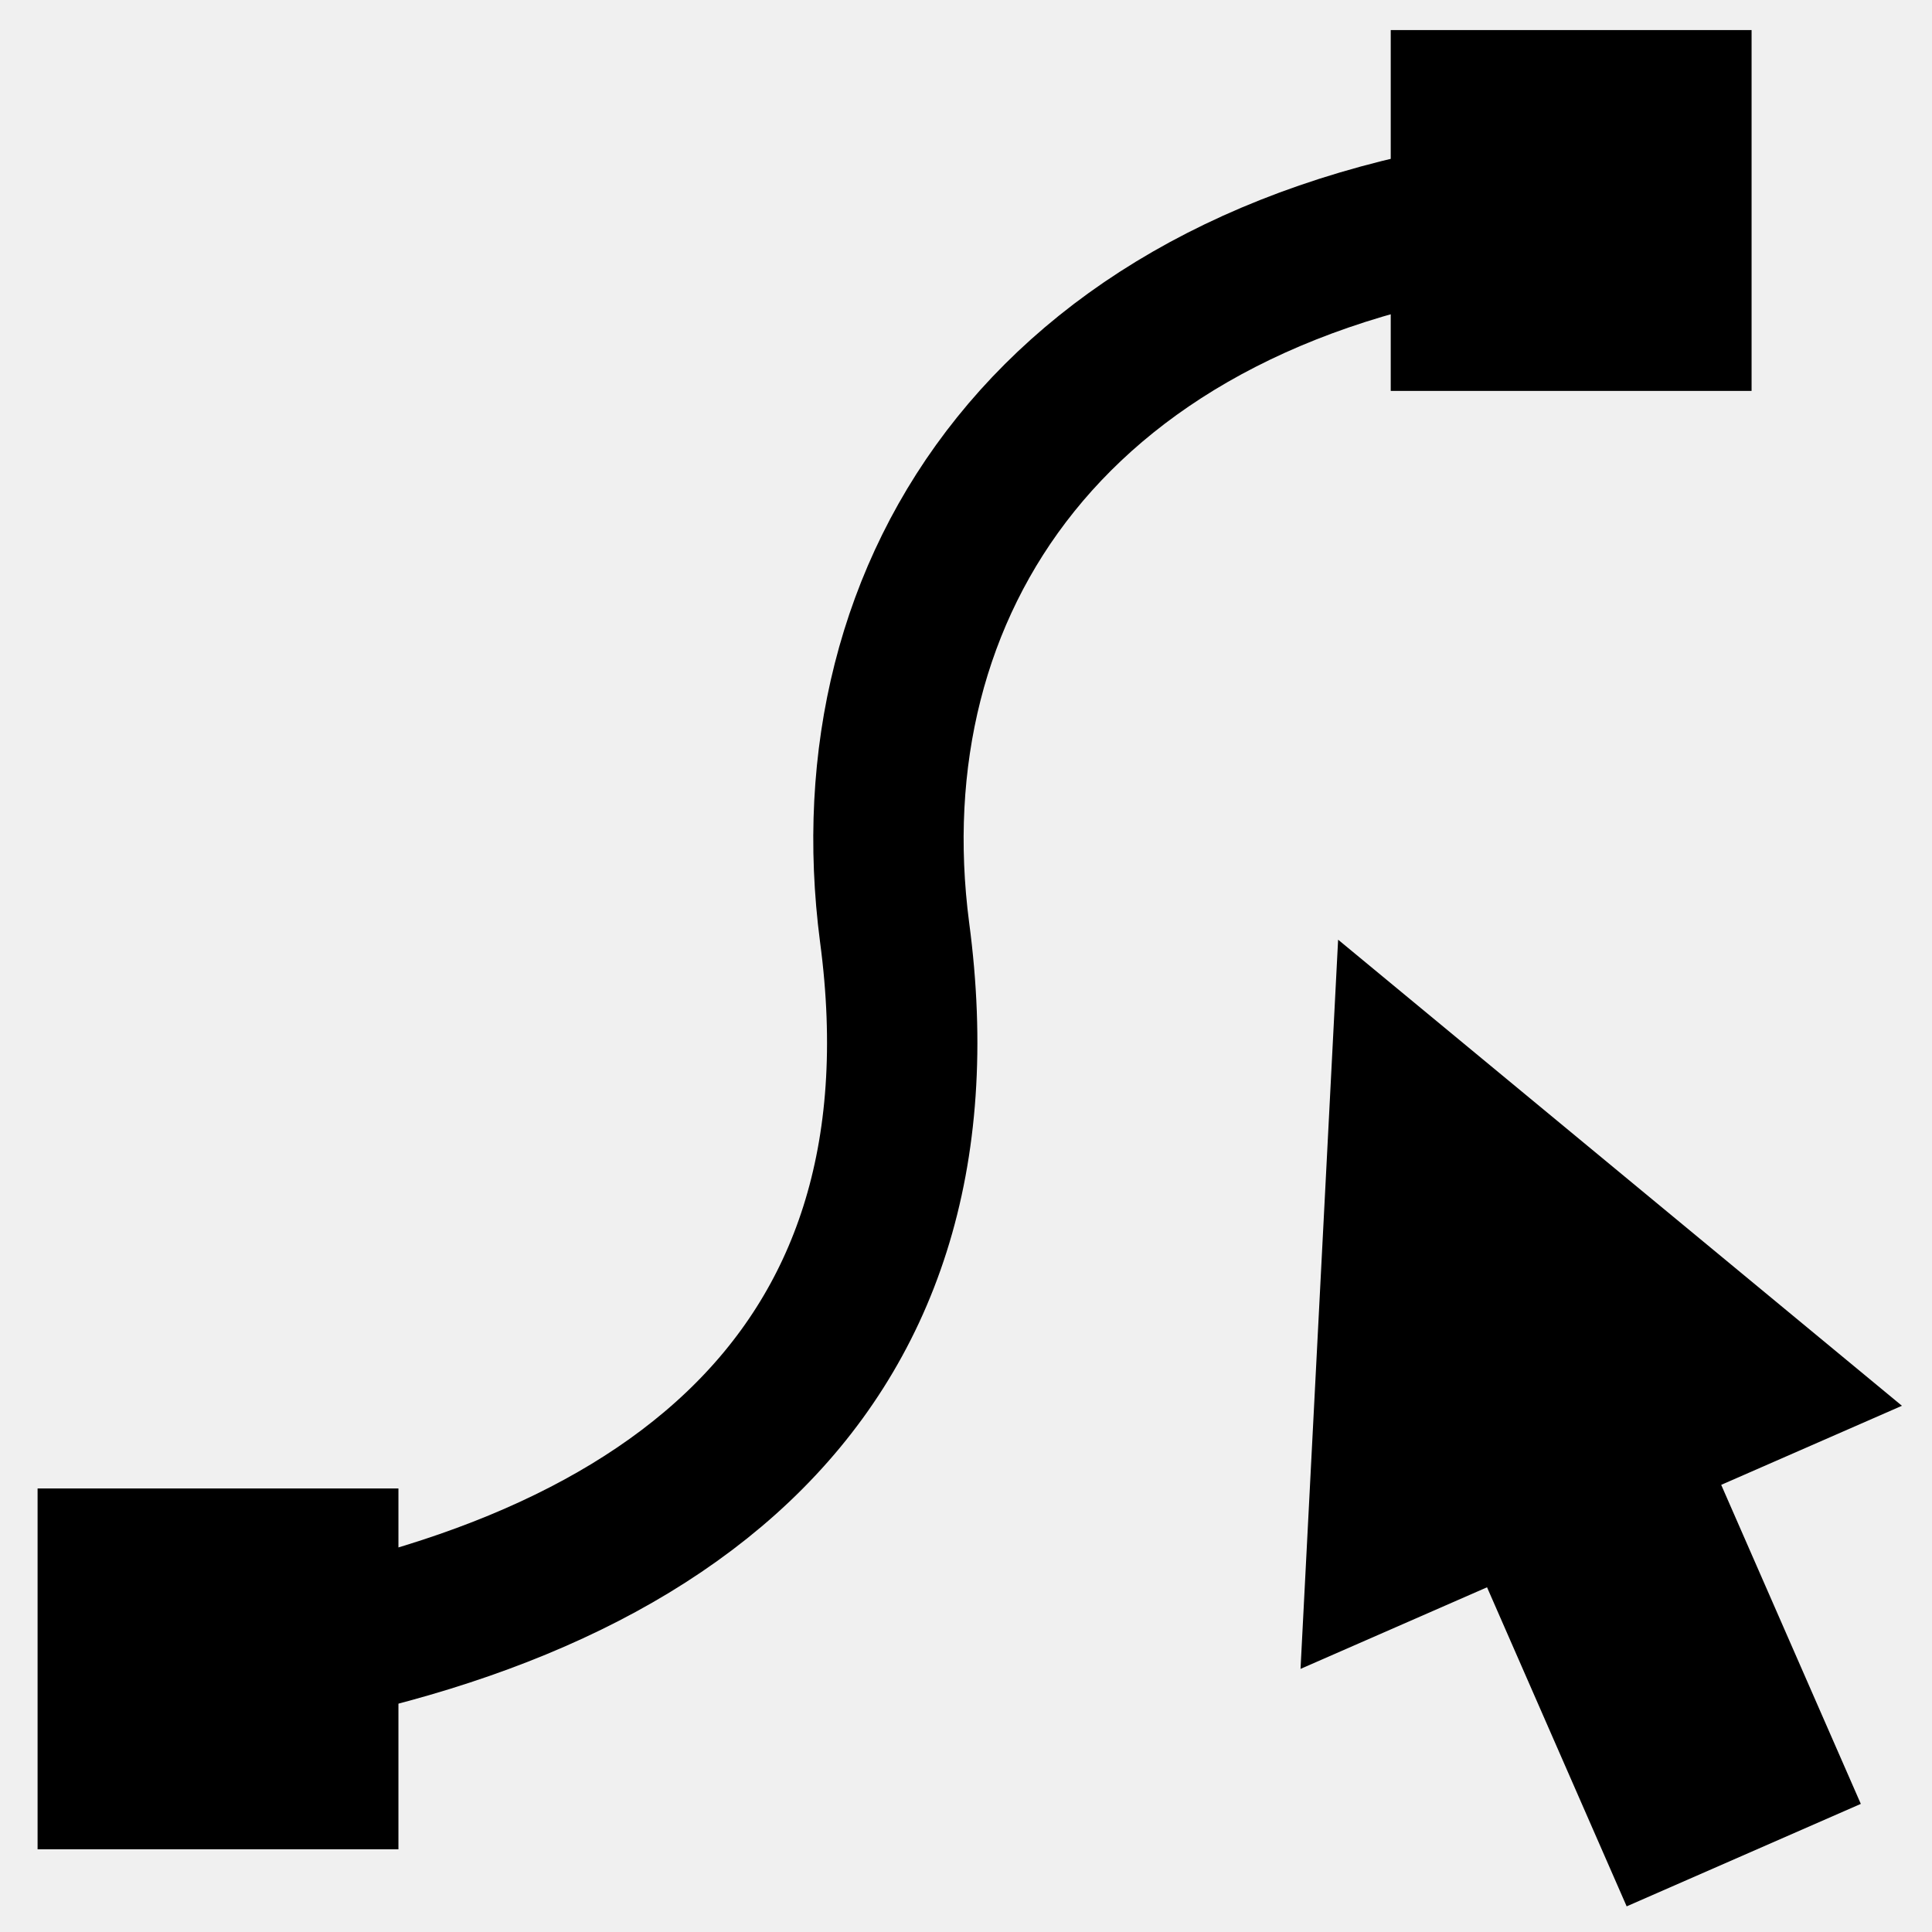
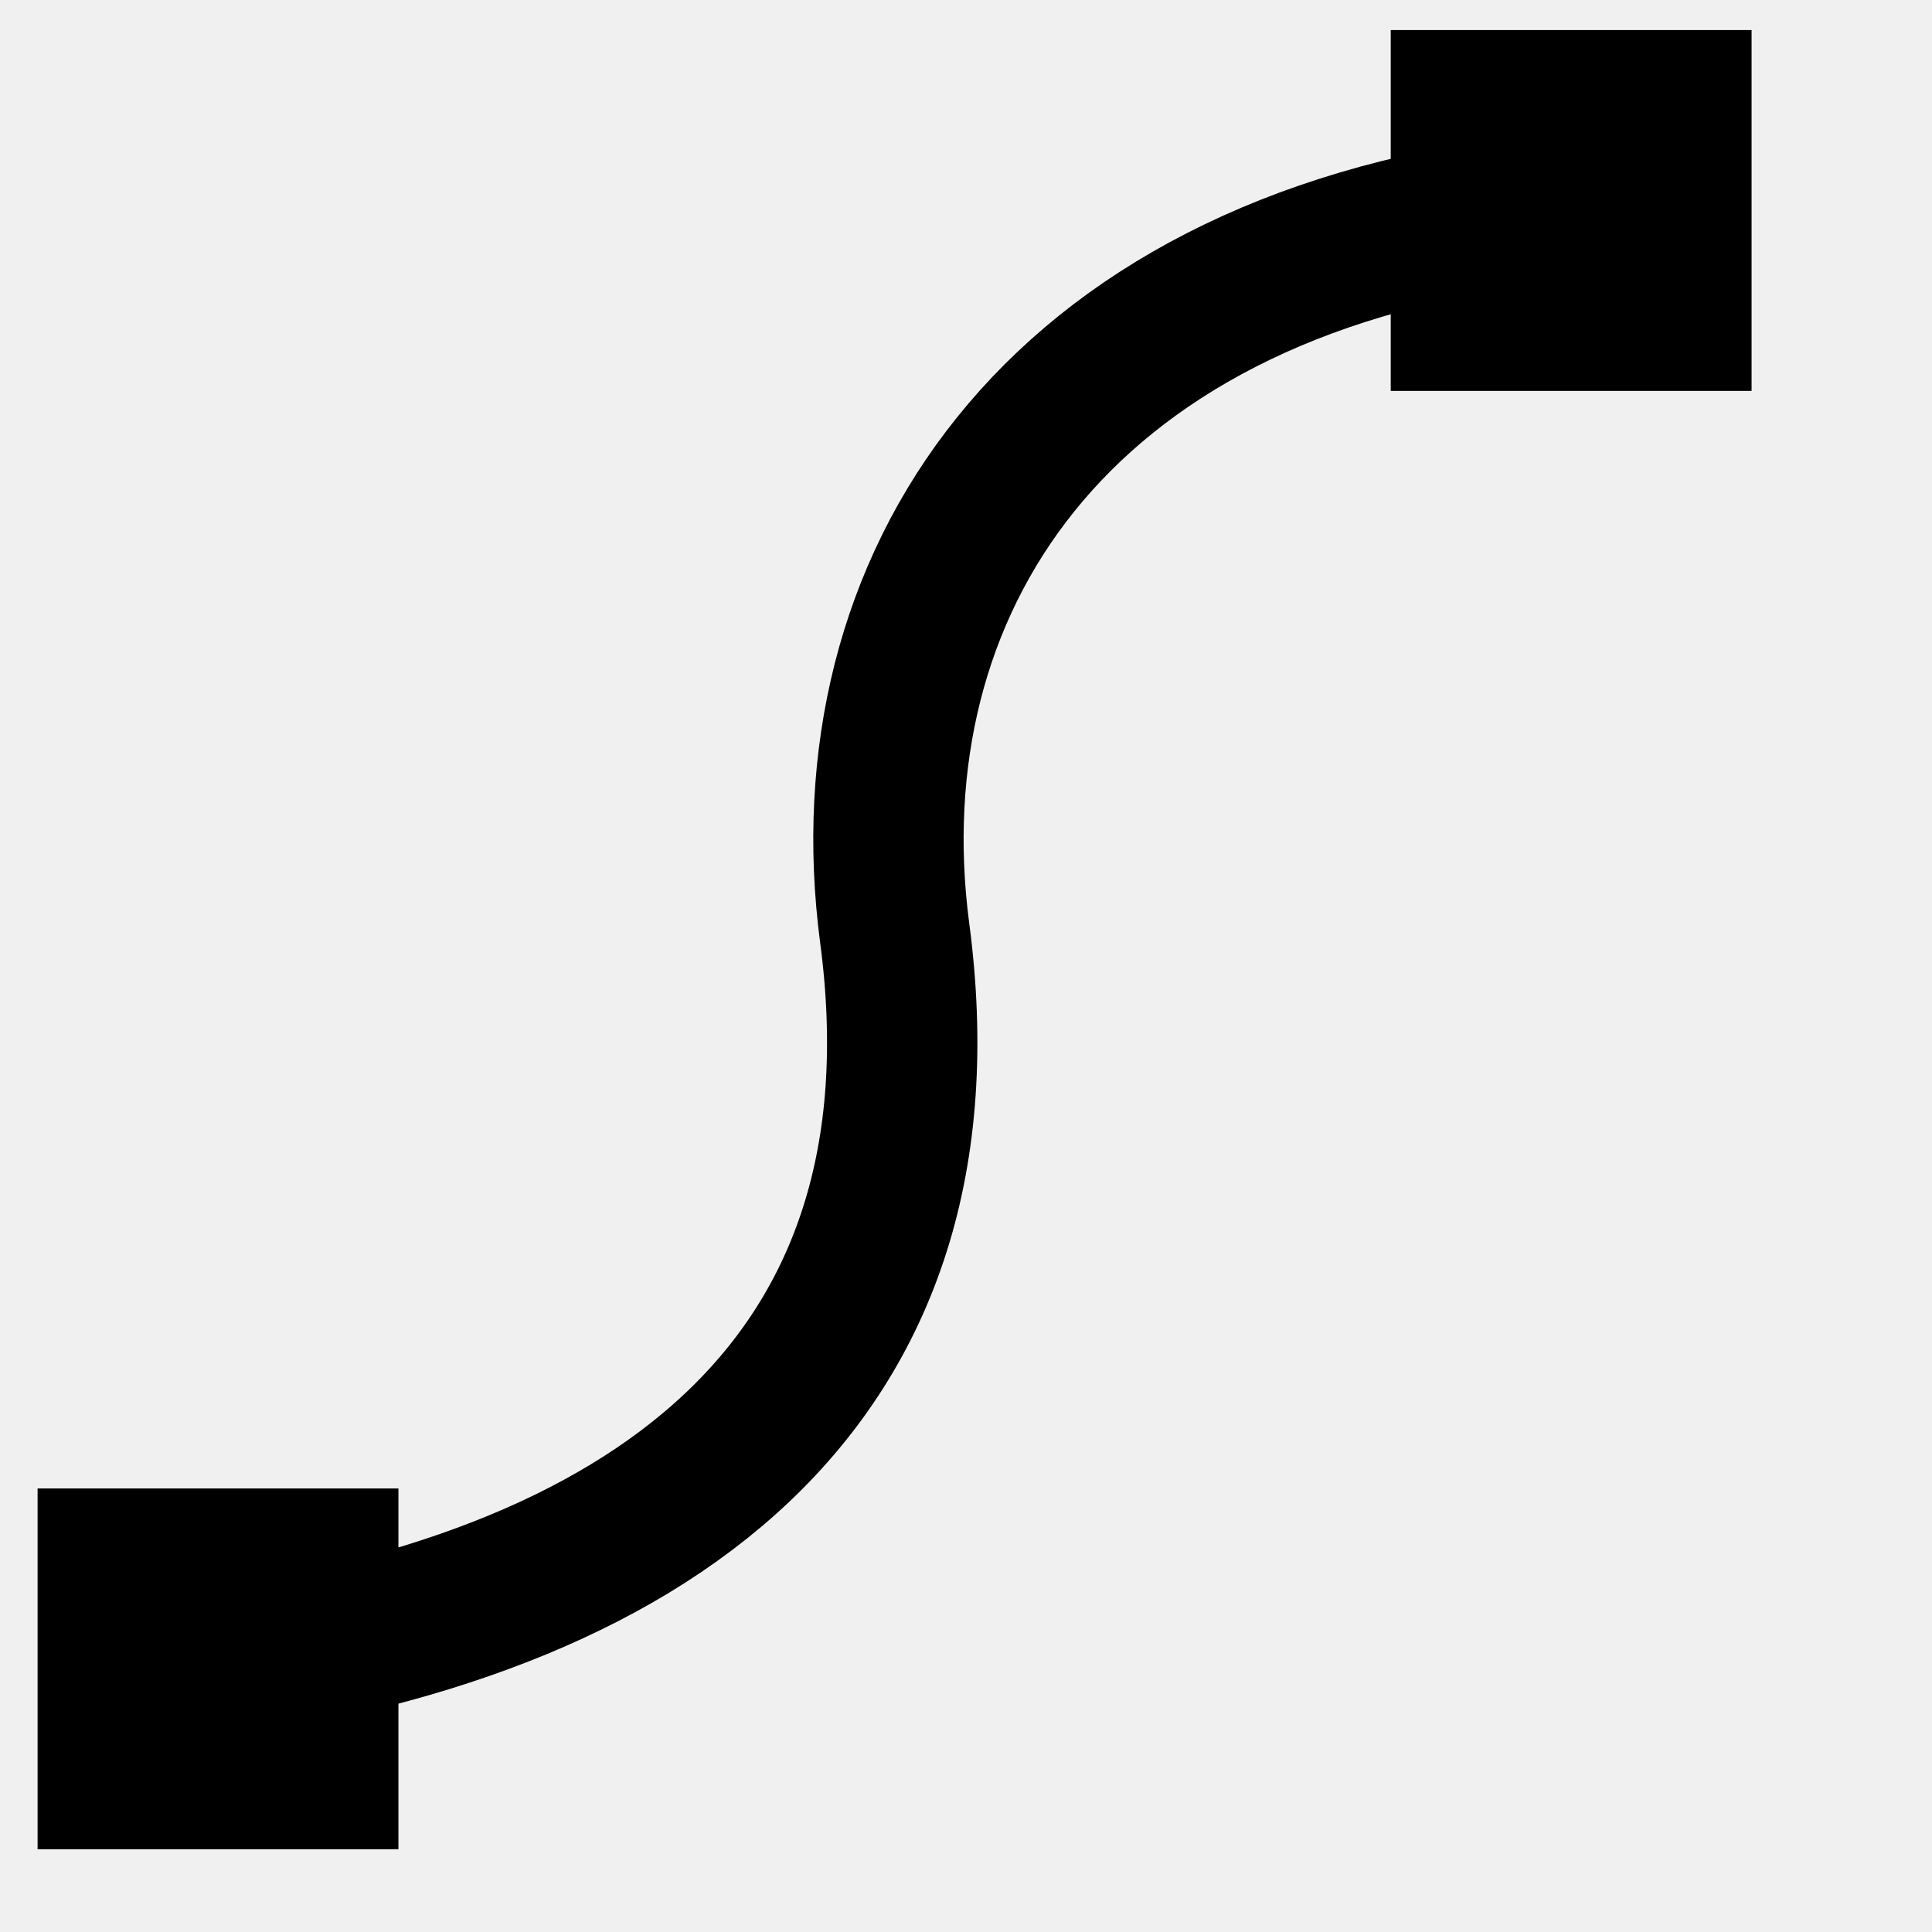
- <svg xmlns="http://www.w3.org/2000/svg" version="1.1" id="Capa_1" x="0px" y="0px" viewBox="0 0 25.7 25.7" style="enable-background:new 0 0 25.7 25.7;" xml:space="preserve">
-   <style type="text/css">
- 	.st0{display:none;}
- 	.st1{display:inline;}
- 	.st2{display:inline;fill:#FFFFFF;}
- 	.st3{fill:none;stroke:#000000;stroke-width:2;stroke-miterlimit:10;}
- 	.st4{display:none;fill:none;stroke:#000000;stroke-width:2;stroke-miterlimit:10;}
- 	.st5{display:none;fill:none;stroke:#000000;stroke-miterlimit:10;}
- 	.st6{display:inline;fill:none;stroke:#000000;stroke-width:2;stroke-miterlimit:10;}
- 	.st7{display:inline;fill:none;stroke:#000000;stroke-miterlimit:10;}
- </style>
-   <g class="st0">
-     <g class="st1">
-       <g>
-         <rect x="19.5" y="0.5" transform="matrix(0.7237 -0.6901 0.6901 0.7237 2.5034 16.0654)" width="3.6" height="8.9" />
-       </g>
-       <g>
-         <path d="M16.1,3.3l6.6,7l-3.3,7.4c-0.3,0.7-0.9,1.3-1.7,1.6L2.8,25.5l-1.2-1.3l9.5-9.1c0.6,0.4,1.3,0.4,1.8-0.1     c0.5-0.5,0.5-1.2,0.2-1.8l0,0l-0.5-0.5l0,0c-0.6-0.4-1.3-0.4-1.8,0.1c-0.5,0.5-0.5,1.2-0.2,1.8l-9.5,9.1l-0.9-0.9L7,7.9     c0.3-0.7,0.9-1.3,1.6-1.6L16.1,3.3z" />
-       </g>
+ <svg xmlns="http://www.w3.org/2000/svg" id="Capa_1" version="1.1" viewBox="0 0 25.7 25.7">
+   <defs>
+     <style>
+       .st0, .st1, .st2, .st3 {
+         fill: none;
+         stroke: #000;
+       }
+ 
+       .st0, .st2, .st3 {
+         stroke-miterlimit: 10;
+       }
+ 
+       .st1 {
+         stroke-miterlimit: 10;
+         stroke-width: 1px;
+       }
+ 
+       .st1, .st2, .st4 {
+         display: none;
+       }
+ 
+       .st2, .st3 {
+         stroke-width: 2px;
+       }
+ 
+       .st5 {
+         fill: #fff;
+       }
+     </style>
+   </defs>
+   <g class="st4">
+     <g>
+       <rect x="19.53" y=".5" width="3.6" height="8.9" transform="translate(2.48 16.09) rotate(-43.64)" />
+       <path d="M16.1,3.3l6.6,7-3.3,7.4c-.3.7-.9,1.3-1.7,1.6l-14.9,6.2-1.2-1.3,9.5-9.1c.6.4,1.3.4,1.8-.1s.5-1.2.2-1.8h0l-.5-.5h0c-.6-.4-1.3-.4-1.8.1s-.5,1.2-.2,1.8L1.1,23.7l-.9-.9L7,7.9c.3-.7.9-1.3,1.6-1.6l7.5-3Z" />
    </g>
-     <rect x="4.7" y="13.8" transform="matrix(0.6875 0.7262 -0.7262 0.6875 16.3509 2.5019)" class="st2" width="1.1" height="12.8" />
-     <rect x="10.9" y="6.9" transform="matrix(0.6875 0.7262 -0.7262 0.6875 13.0028 -5.9715)" class="st1" width="5.1" height="10.5" />
+     <rect class="st5" x="-1.11" y="19.65" width="12.8" height="1.1" transform="translate(-12.44 9.17) rotate(-43.43)" />
+     <rect x="8.18" y="9.6" width="10.5" height="5.1" transform="translate(-4.68 12.56) rotate(-43.43)" />
  </g>
  <g>
-     <path class="st3" d="M2.4,22.2c6.3-0.8,10.3-3.8,9.5-9.8c-0.6-4.6,2.1-8.8,8.4-9.6" />
-     <rect x="0.5" y="19.8" width="4.8" height="4.8" />
-     <rect x="18.5" y="0.4" width="4.8" height="4.8" />
-     <circle class="st0" cx="2.9" cy="21.9" r="2.7" />
-     <circle class="st0" cx="20.5" cy="2.9" r="2.7" />
-     <line class="st4" x1="10.8" y1="3" x2="13" y2="21.4" />
-     <rect x="9.2" y="0.3" transform="matrix(0.9925 -0.1223 0.1223 0.9925 -0.1312 1.3109)" class="st5" width="2.9" height="2.9" />
-     <rect x="11.8" y="21.4" transform="matrix(0.9925 -0.1223 0.1223 0.9925 -2.6945 1.7875)" class="st5" width="2.9" height="2.9" />
-     <path class="st0" d="M13.6,1.3l0.1,1.2c-3.3,1-5.7,3.7-6.6,6.9L6.5,4c0.4-0.2,0.6-0.6,0.6-1C6.9,2.4,6.4,2,5.9,2   C5.3,2.1,4.9,2.6,5,3.2C5,3.6,5.3,4,5.7,4.1l0.9,7.6l-1,0.1L6,14.5l1-0.1L8,22c-0.4,0.2-0.6,0.6-0.6,1c0.1,0.6,0.6,1,1.2,0.9   c0.6-0.1,1-0.6,0.9-1.2c-0.1-0.4-0.4-0.8-0.8-0.9L8,16.6c1.6,2.9,4.6,4.9,8.1,5.1l0.1,1.2c0,0.2,0.2,0.3,0.4,0.3l2.7-0.3   c0.2,0,0.3-0.2,0.3-0.4l-0.3-2.7c0-0.2-0.2-0.3-0.4-0.3l-2.7,0.3c-0.2,0-0.3,0.2-0.3,0.4l0.1,0.8c-3.8-0.3-7.1-3-8.1-6.6l0.9-0.1   l-0.3-2.7l-0.9,0.1c0.1-3.8,2.6-7.2,6.3-8.4L13.9,4c0,0.2,0.2,0.3,0.4,0.3L17.1,4c0.2,0,0.3-0.2,0.3-0.4L17,0.8   c0-0.2-0.2-0.3-0.4-0.3l-2.7,0.3C13.7,0.9,13.5,1.1,13.6,1.3z M18.7,20.1l0.2,2l-2,0.2l-0.2-2L18.7,20.1z M16.4,1.3l0.2,2l-2,0.2   l-0.2-2L16.4,1.3z" />
-     <path class="st4" d="M16.3,21.3c-4,0.2-8.4-2.7-9.1-8.3C5.8,4.5,14,2.6,14,2.6" />
+     <path class="st3" d="M2.4,22.2c6.3-.8,10.3-3.8,9.5-9.8-.6-4.6,2.1-8.8,8.4-9.6" />
+     <rect x=".5" y="19.8" width="4.8" height="4.8" />
+     <rect x="18.5" y=".4" width="4.8" height="4.8" />
+     <circle class="st4" cx="2.9" cy="21.9" r="2.7" />
+     <circle class="st4" cx="20.5" cy="2.9" r="2.7" />
+     <line class="st2" x1="10.8" y1="3" x2="13" y2="21.4" />
+     <rect class="st1" x="9.2" y=".3" width="2.9" height="2.9" transform="translate(-.13 1.32) rotate(-7.02)" />
+     <rect class="st1" x="11.8" y="21.4" width="2.9" height="2.9" transform="translate(-2.69 1.79) rotate(-7.02)" />
+     <path class="st4" d="M13.6,1.3l.1,1.2c-3.3,1-5.7,3.7-6.6,6.9l-.6-5.4c.4-.2.6-.6.6-1-.2-.6-.7-1-1.2-1-.6.1-1,.6-.9,1.2,0,.4.3.8.7.9l.9,7.6-1,.1.4,2.7,1-.1,1,7.6c-.4.2-.6.6-.6,1,.1.6.6,1,1.2.9s1-.6.9-1.2c-.1-.4-.4-.8-.8-.9l-.7-5.2c1.6,2.9,4.6,4.9,8.1,5.1l.1,1.2c0,.2.2.3.4.3l2.7-.3c.2,0,.3-.2.3-.4l-.3-2.7c0-.2-.2-.3-.4-.3l-2.7.3c-.2,0-.3.2-.3.4l.1.8c-3.8-.3-7.1-3-8.1-6.6l.9-.1-.3-2.7-.9.1c.1-3.8,2.6-7.2,6.3-8.4v.7c0,.2.2.3.4.3l2.8-.3c.2,0,.3-.2.3-.4l-.4-2.8c0-.2-.2-.3-.4-.3l-2.7.3c-.2.1-.4.3-.3.5ZM18.7,20.1l.2,2-2,.2-.2-2,2-.2ZM16.4,1.3l.2,2-2,.2-.2-2,2-.2Z" />
+     <path class="st2" d="M16.3,21.3c-4,.2-8.4-2.7-9.1-8.3C5.8,4.5,14,2.6,14,2.6" />
  </g>
-   <g>
-     <polyline points="25.3,18.7 17.3,22.2 17.8,12.5  " />
-     <rect x="20.4" y="19.4" transform="matrix(0.9161 -0.4009 0.4009 0.9161 -7.0325 10.7263)" width="3.4" height="5.5" />
-   </g>
-   <g class="st0">
-     <line class="st6" x1="10.7" y1="4.2" x2="11.5" y2="7.4" />
-     <circle class="st7" cx="10.3" cy="2.8" r="1.3" />
-     <line class="st6" x1="14.6" y1="22.3" x2="13.8" y2="19" />
-     <circle class="st7" cx="15" cy="23.6" r="1.3" />
+   <g class="st4">
+     <line class="st3" x1="10.7" y1="4.2" x2="11.5" y2="7.4" />
+     <circle class="st0" cx="10.3" cy="2.8" r="1.3" />
+     <line class="st3" x1="14.6" y1="22.3" x2="13.8" y2="19" />
+     <circle class="st0" cx="15" cy="23.6" r="1.3" />
  </g>
</svg>
